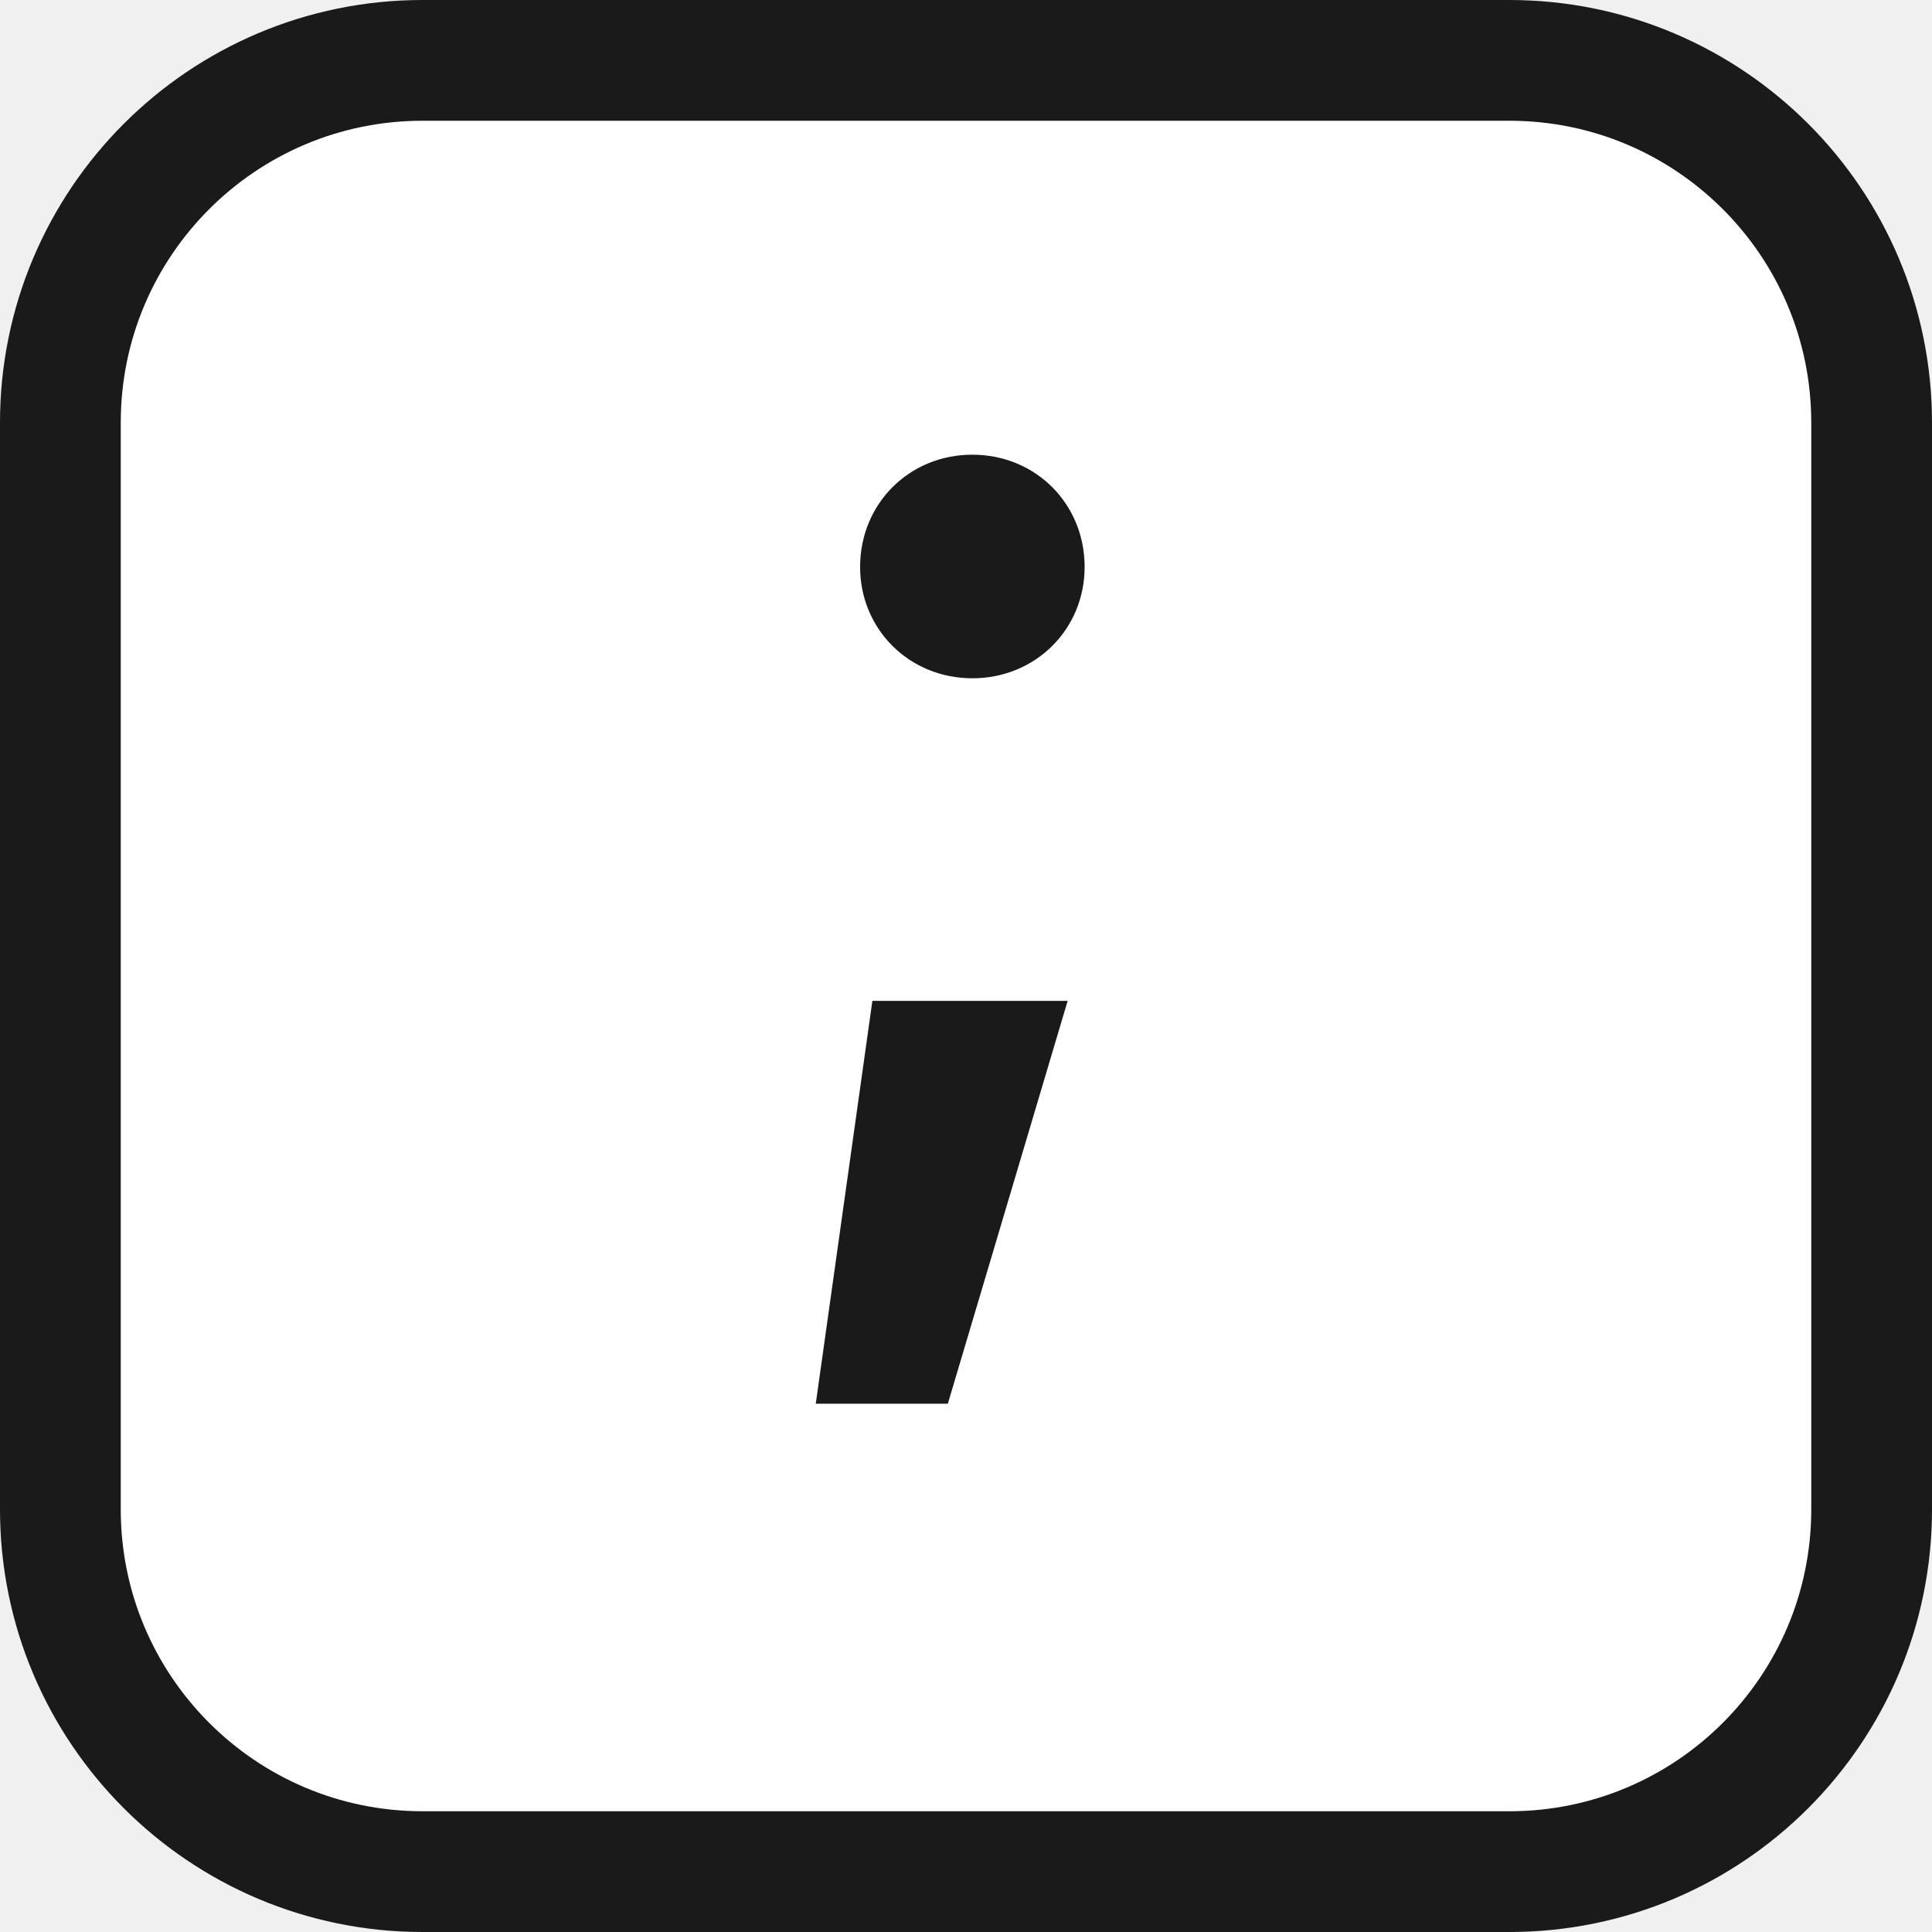
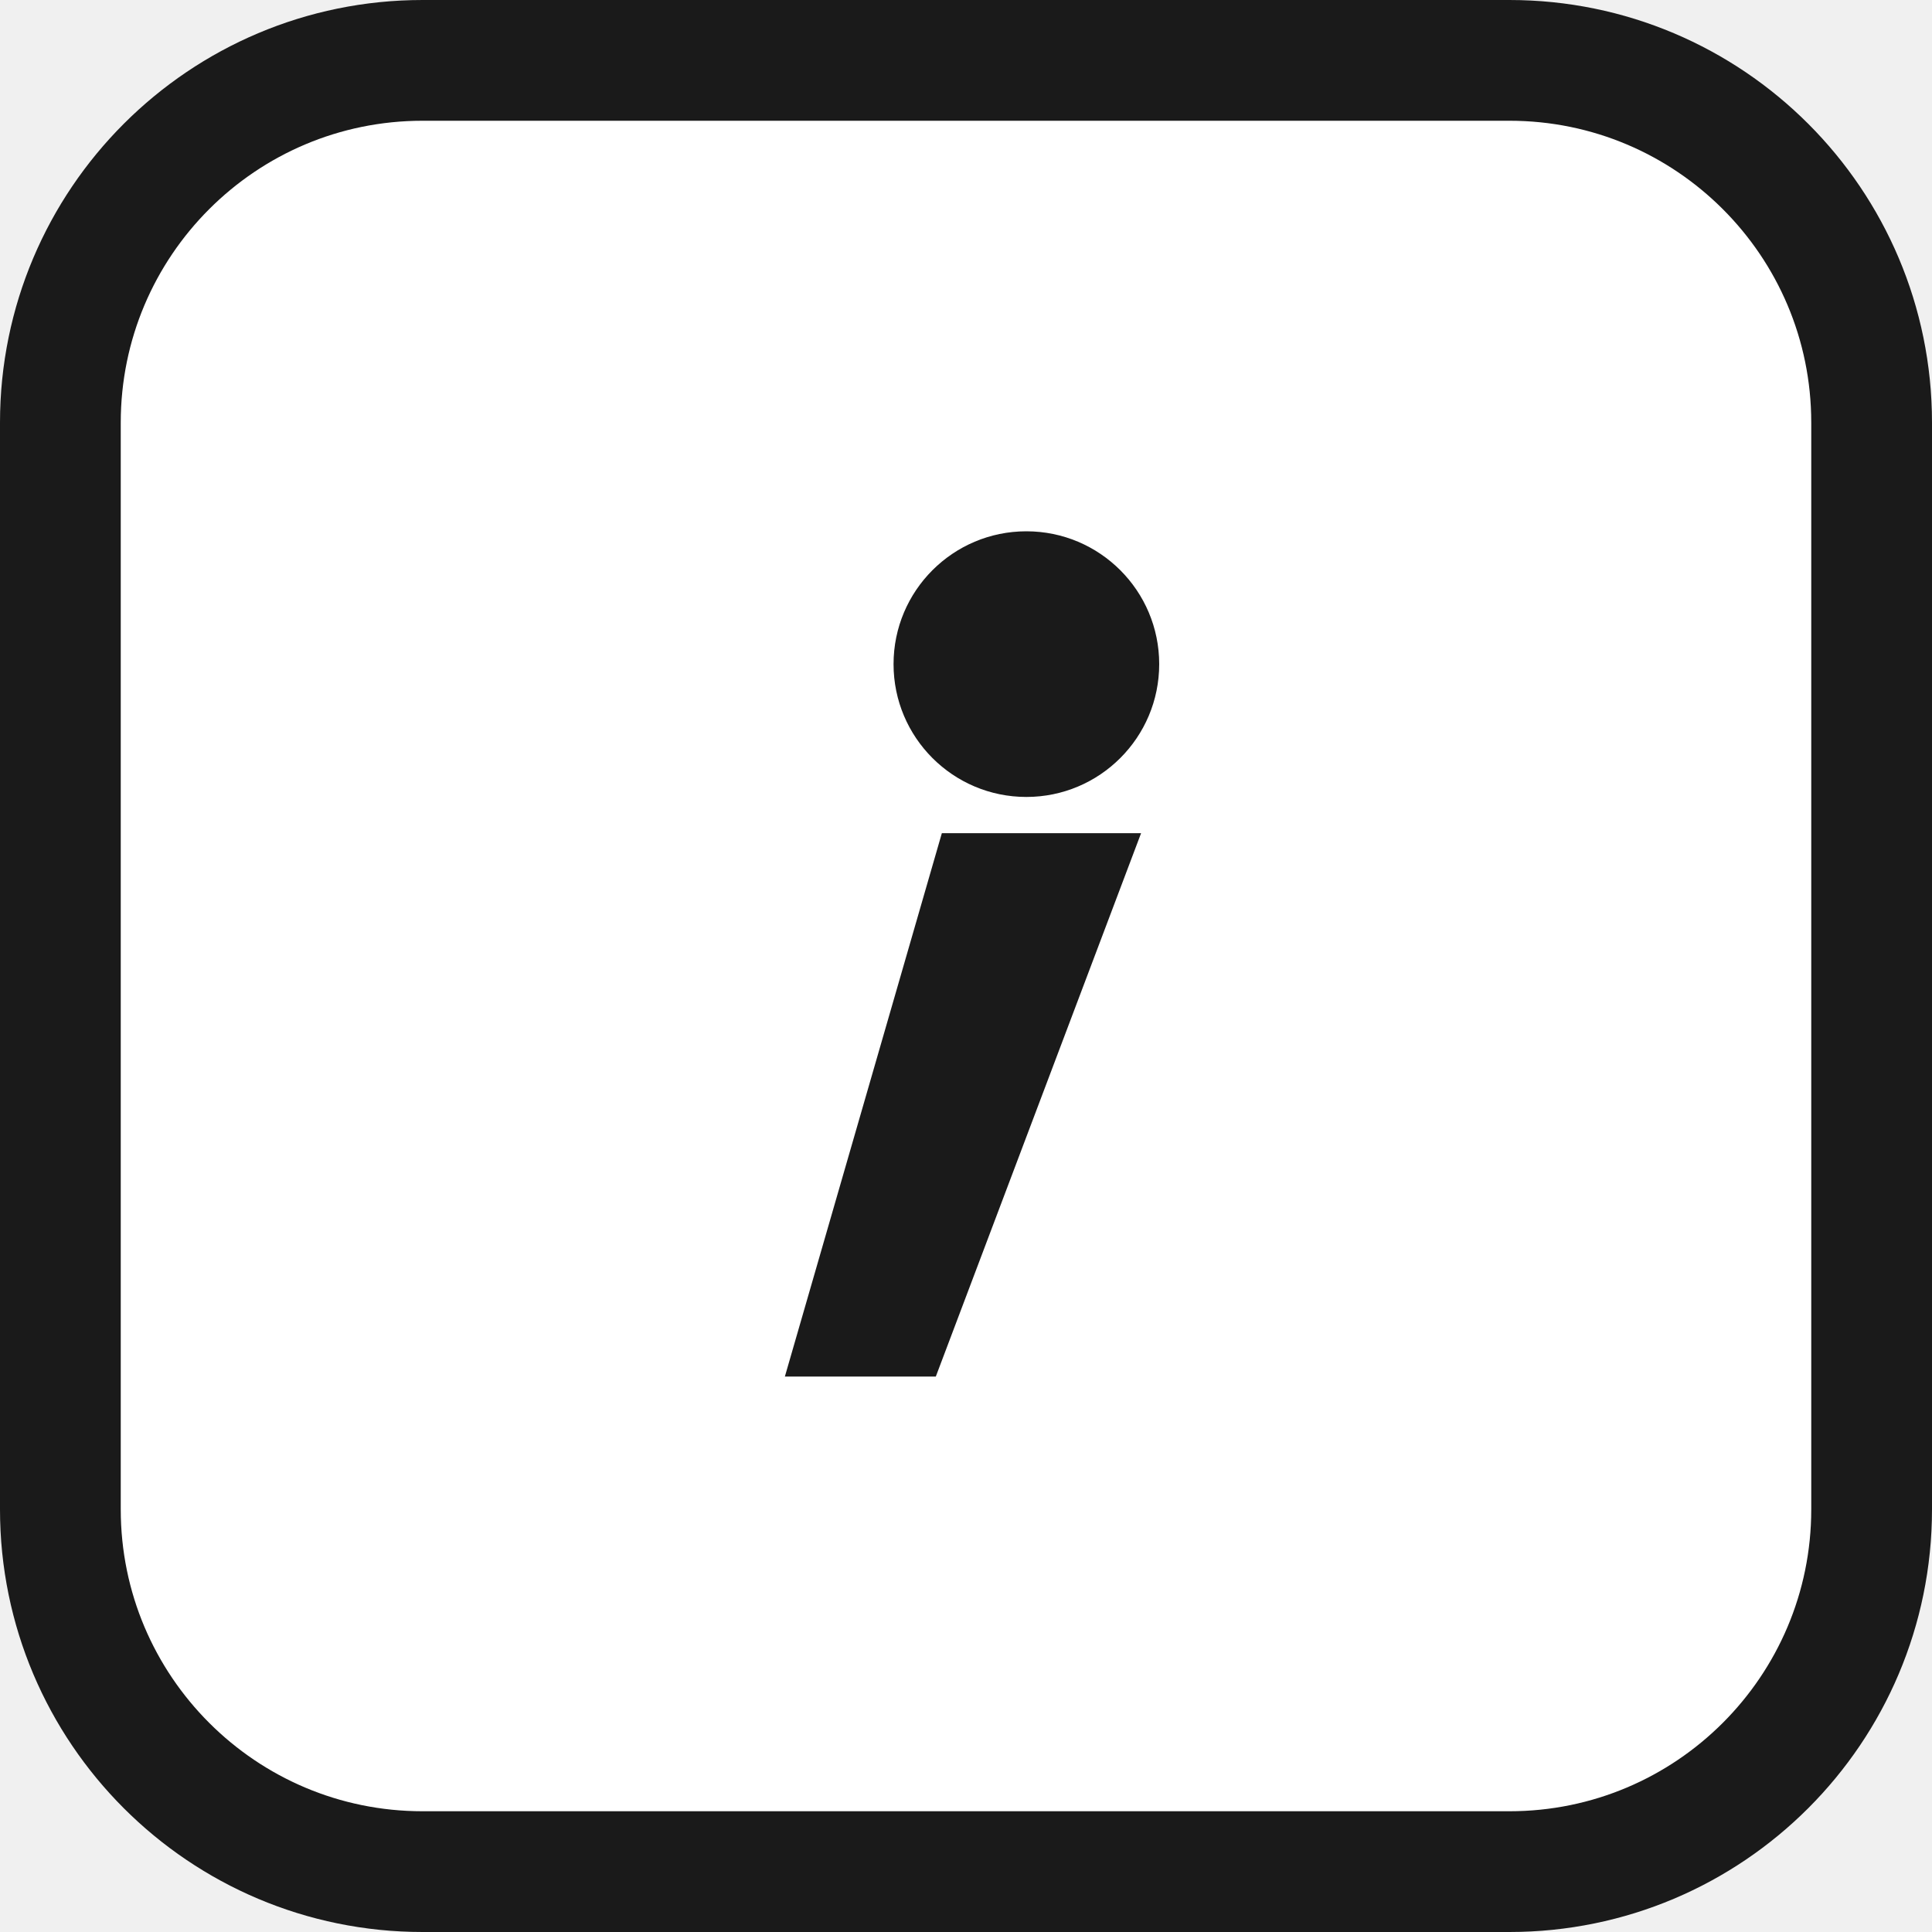
<svg xmlns="http://www.w3.org/2000/svg" width="32" height="32" viewBox="0 0 32 32">
  <rect x="1" y="1" width="30" height="30" rx="6" ry="6" fill="#ffffff" stroke="#1a1a1a" stroke-width="2" />
-   <text x="16" y="19" font-family="'Pretendard Variable', Pretendard, -apple-system, BlinkMacSystemFont, system-ui, 'Apple SD Gothic Neo', 'Noto Sans KR', sans-serif" font-size="22" font-weight="700" letter-spacing="-0.5" text-anchor="middle" fill="#1a1a1a">;</text>
+   <circle cx="17" cy="11" r="2.2" fill="#1a1a1a" />
+   <path d="M15.6 13.8 L18.9 13.8 L15.5 22.8 L13 22.8 Z" fill="#1a1a1a" />
</svg>
